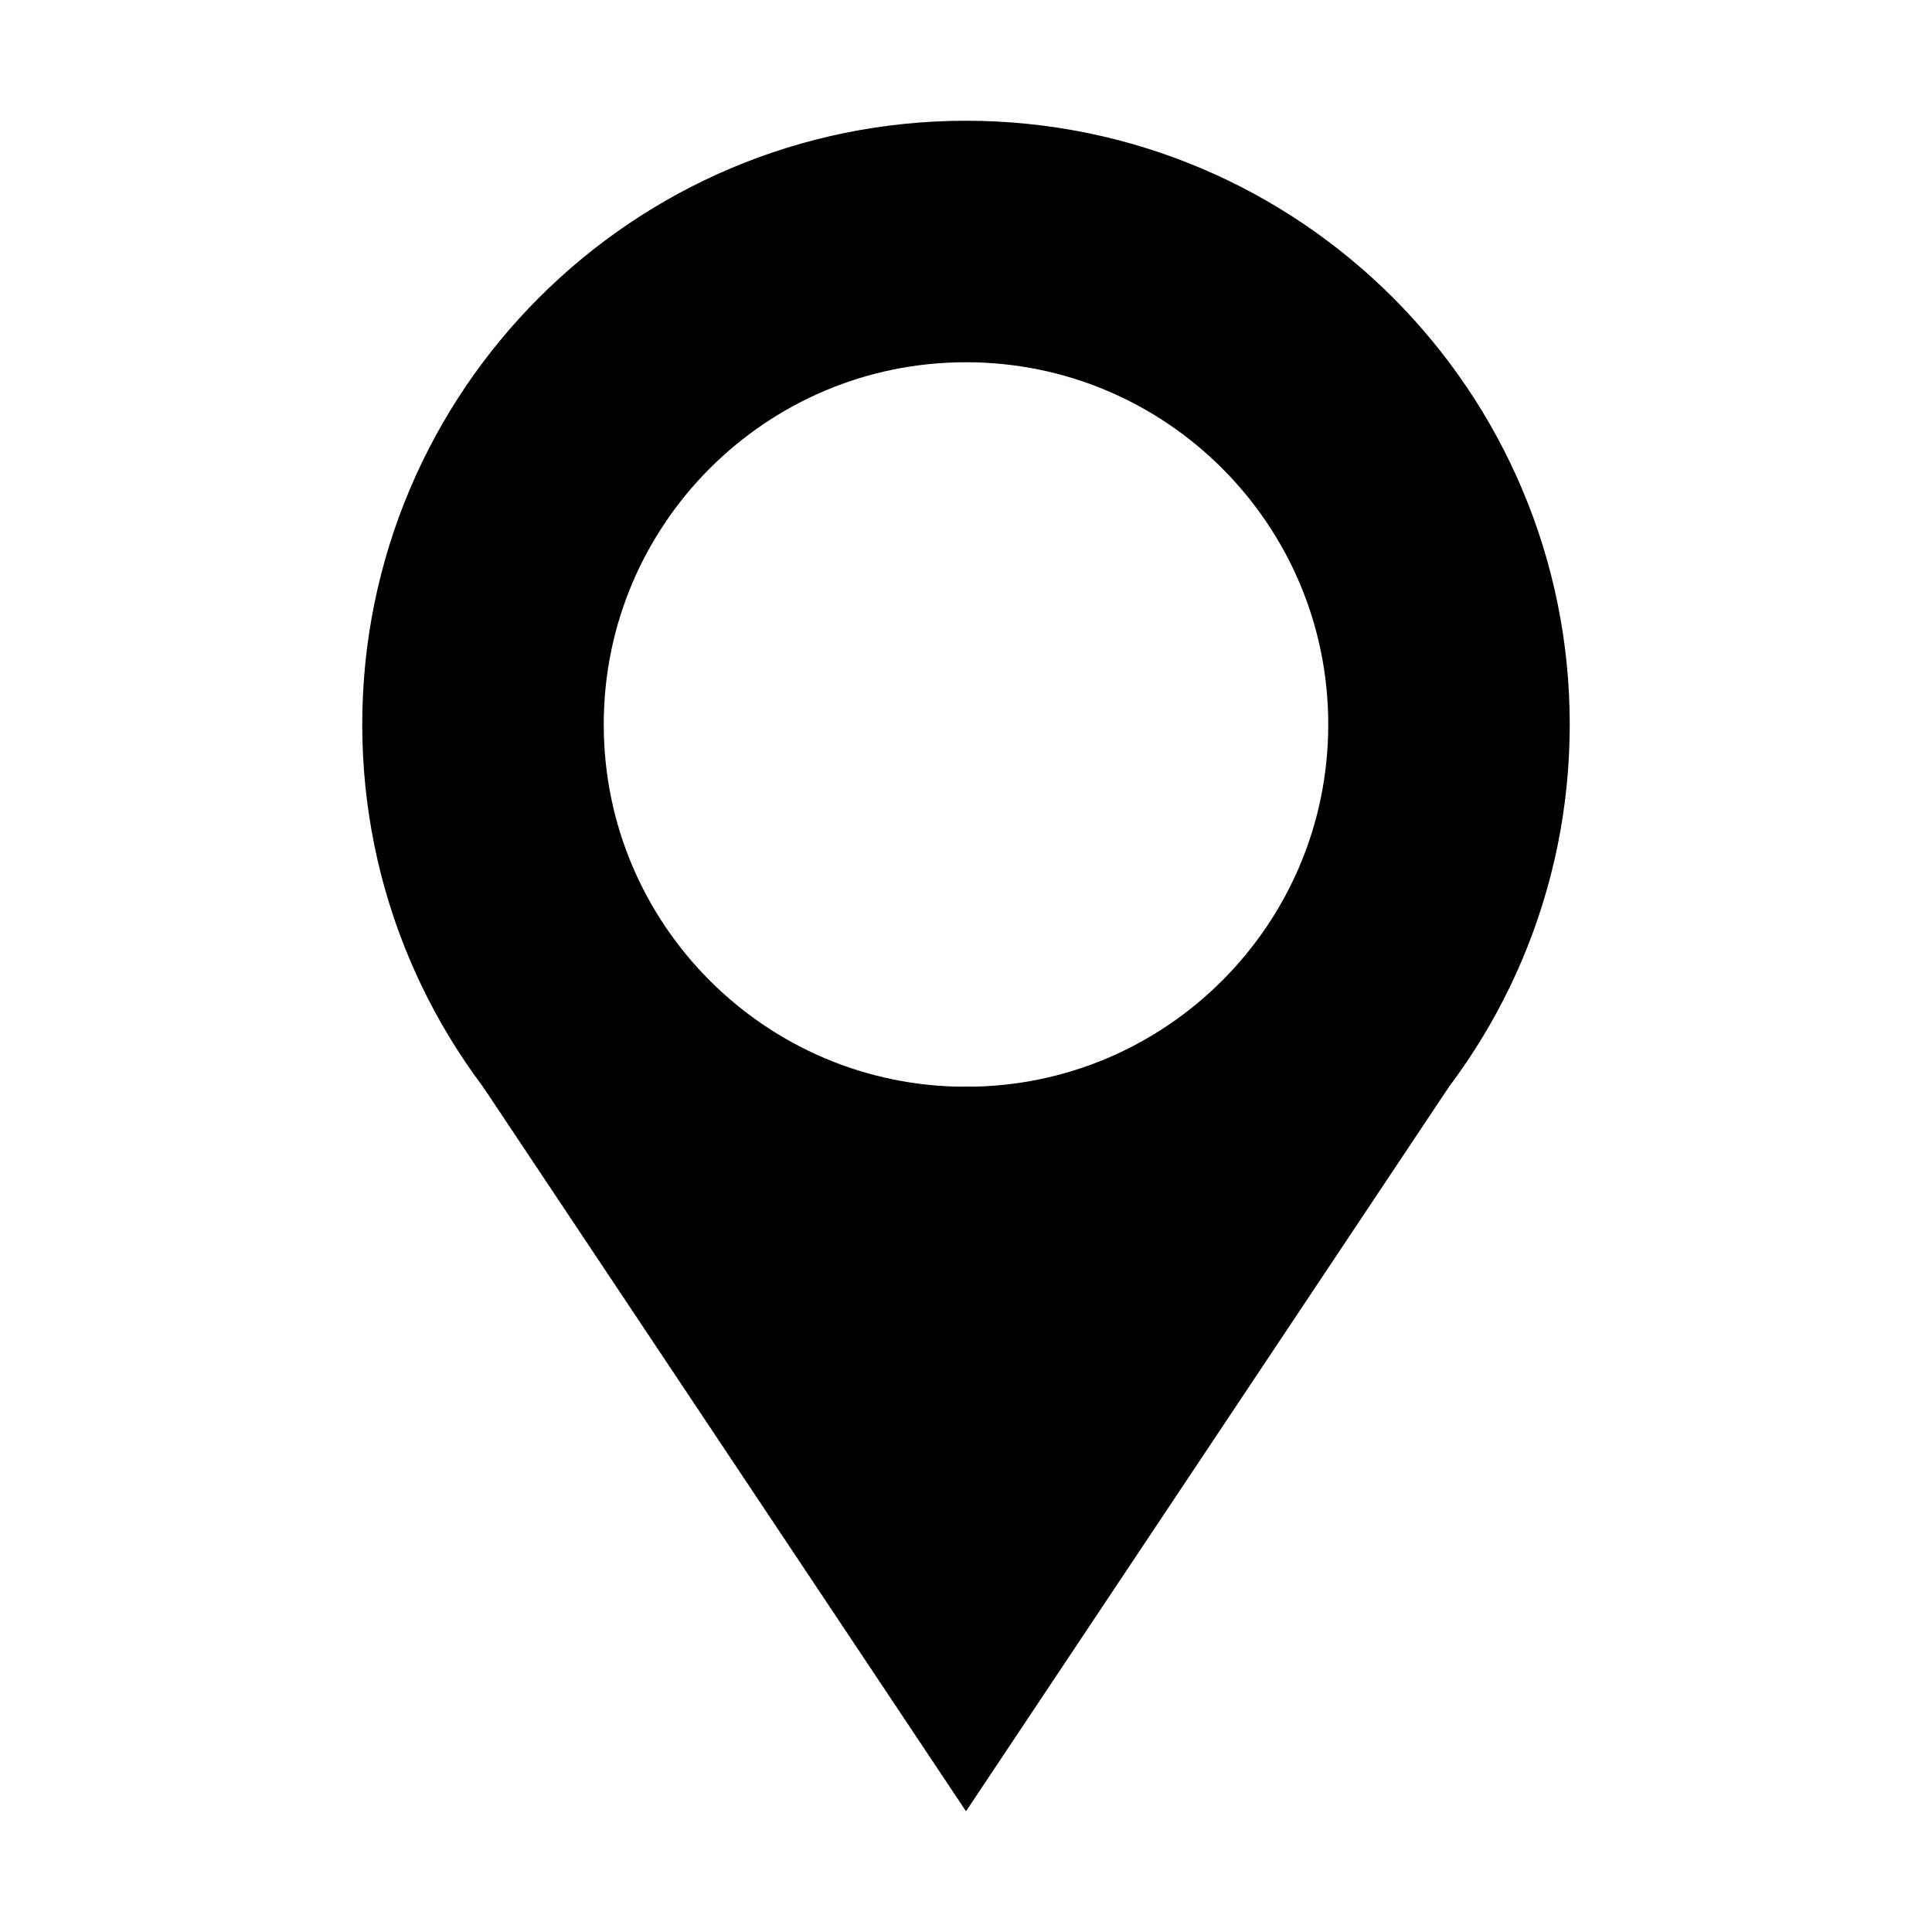
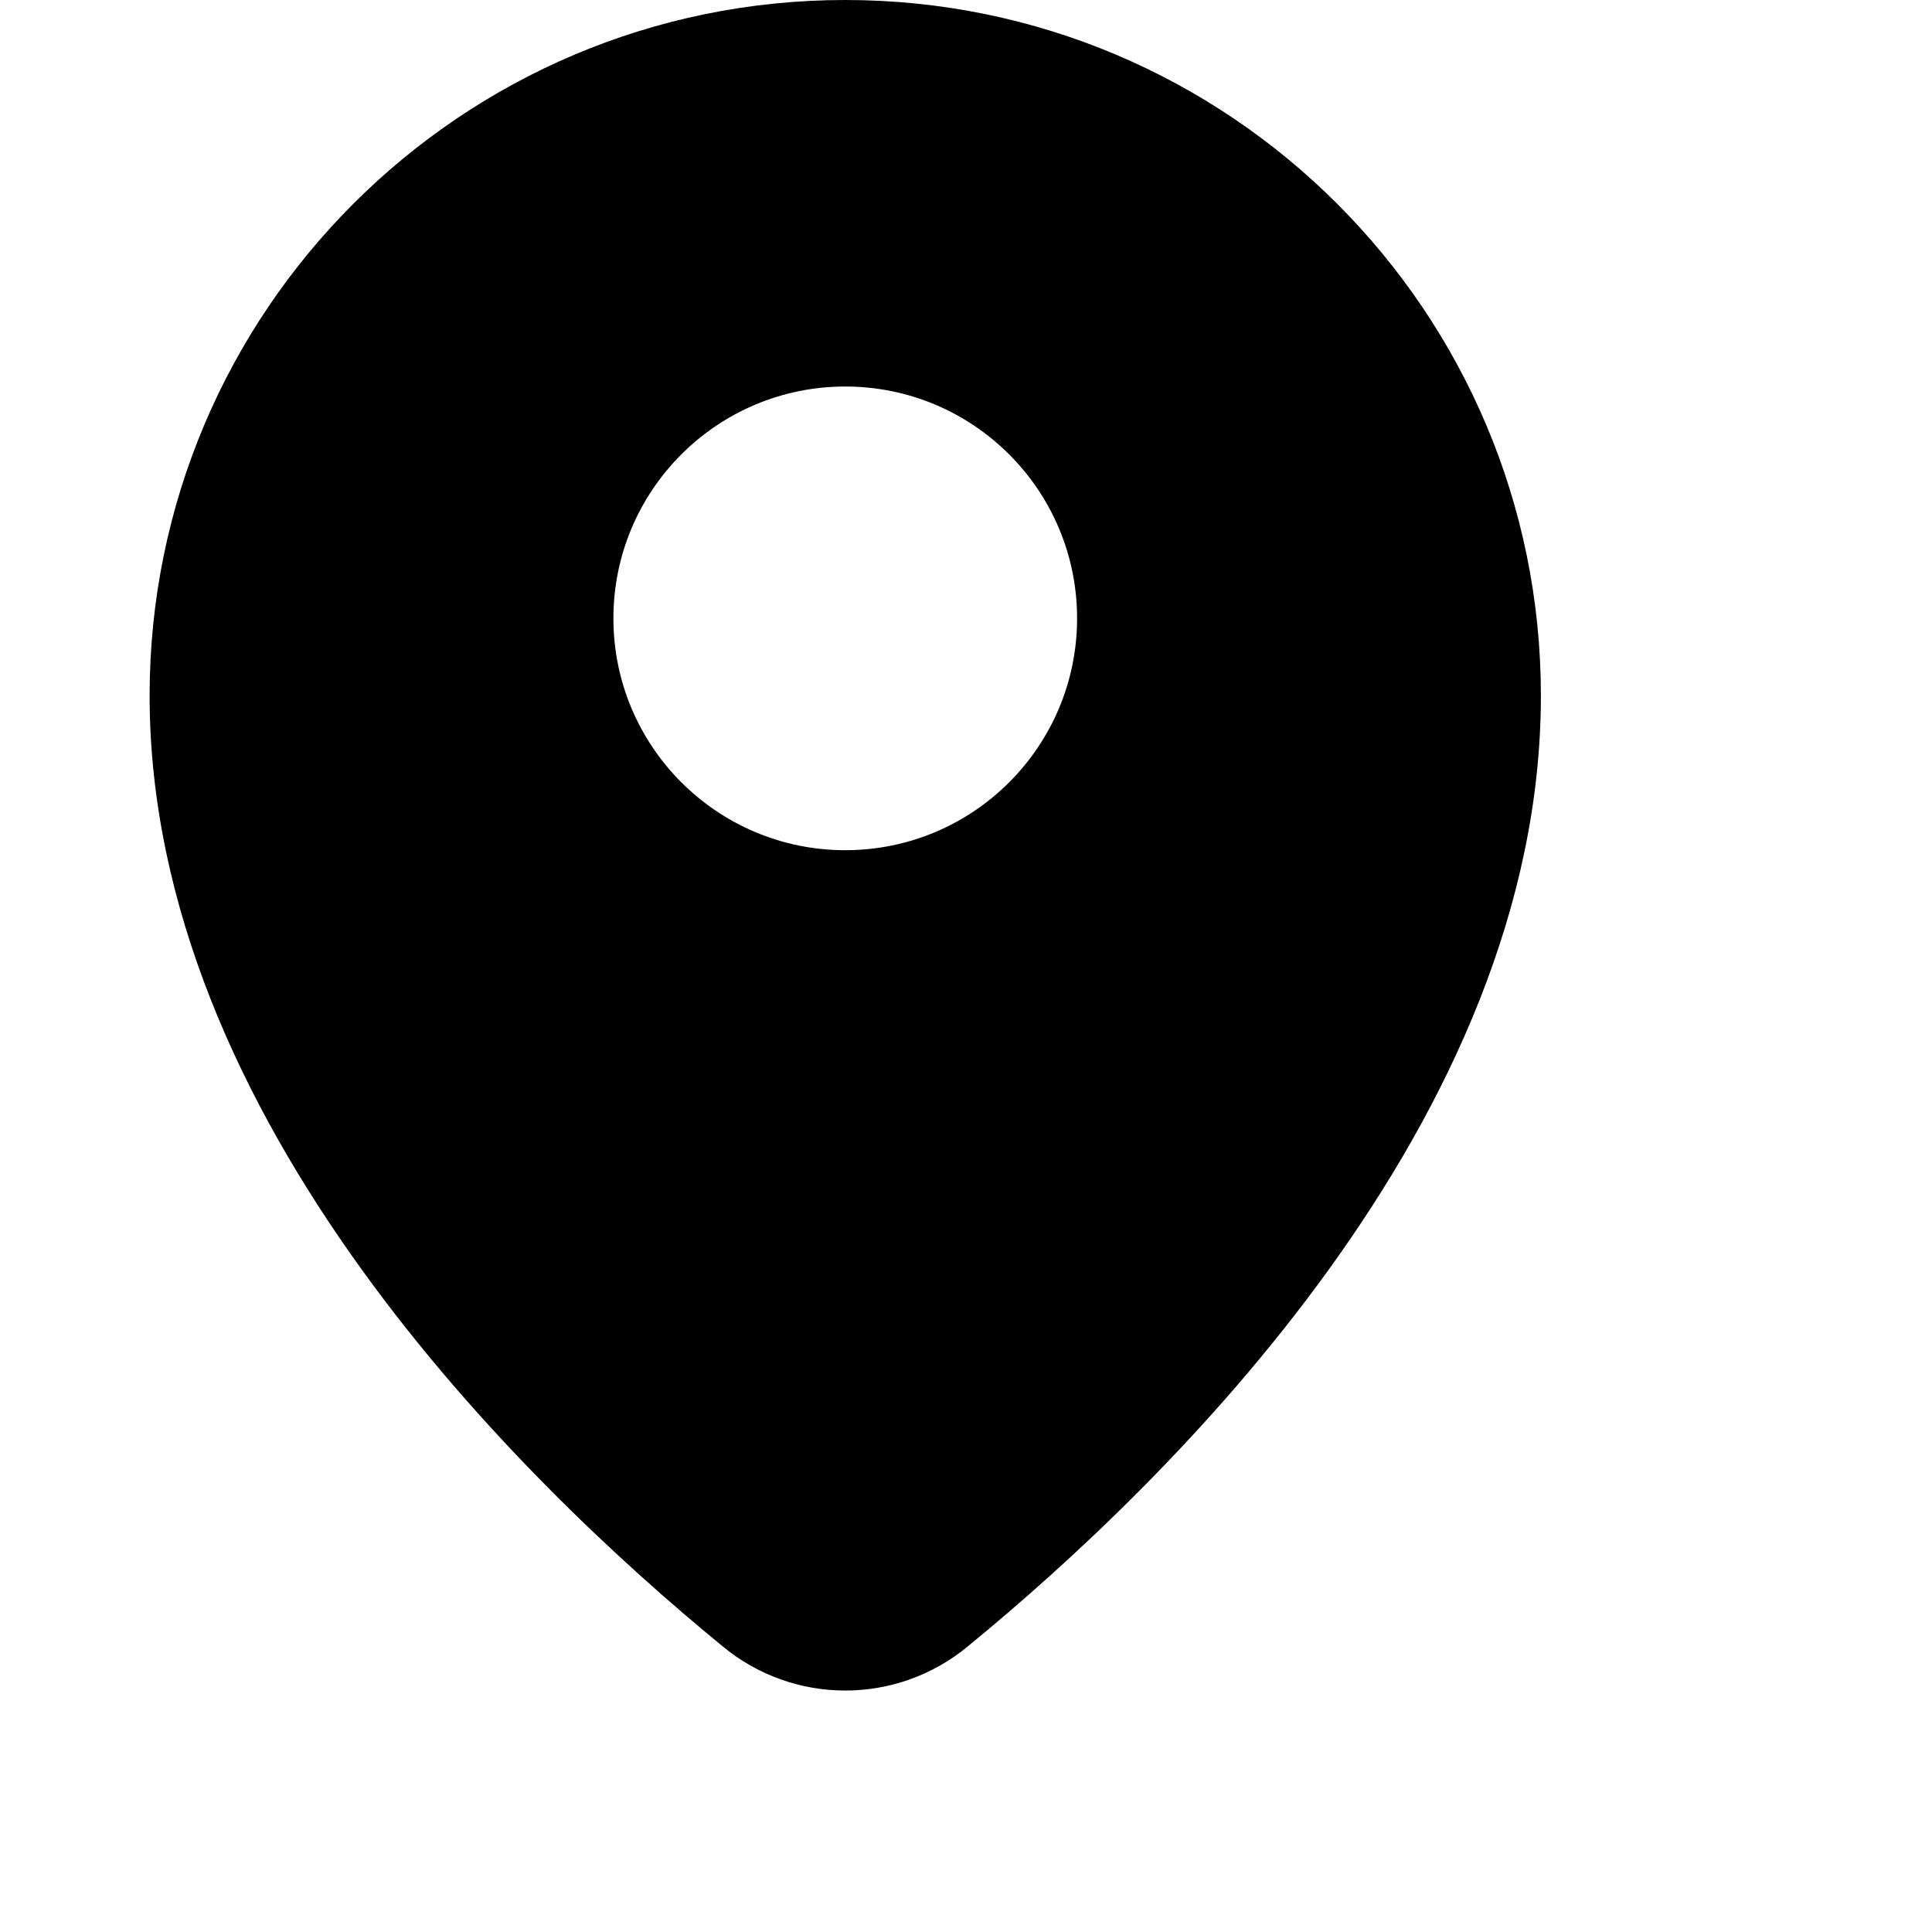
- <svg xmlns="http://www.w3.org/2000/svg" viewBox="0 0 16 16" width="16" version="1.1" height="16">
-   <circle stroke-width="2" stroke="#000" cy="6" cx="8" r="4" fill="none" />
-   <path d="m4 9h8l-4 6z" />
+ <svg xmlns="http://www.w3.org/2000/svg" height="16" width="16" version="1.1" viewbox="0 0 16 16">
+   <defs>
+     <style>.cls-1{fill-rule:evenodd;}</style>
+   </defs>
+   <path id="Location-map" class="cls-1" d="M8.018,13.632c1.654-1.355,4.743-4.356,4.743-7.871a5.761,5.761,0,1,0-11.522,0c0,3.515,3.089,6.516,4.743,7.871A1.591,1.591,0,0,0,8.018,13.632ZM7,7.041a1.92,1.92,0,1,0-1.92-1.92A1.92,1.92,0,0,0,7,7.041Z" />
</svg>
